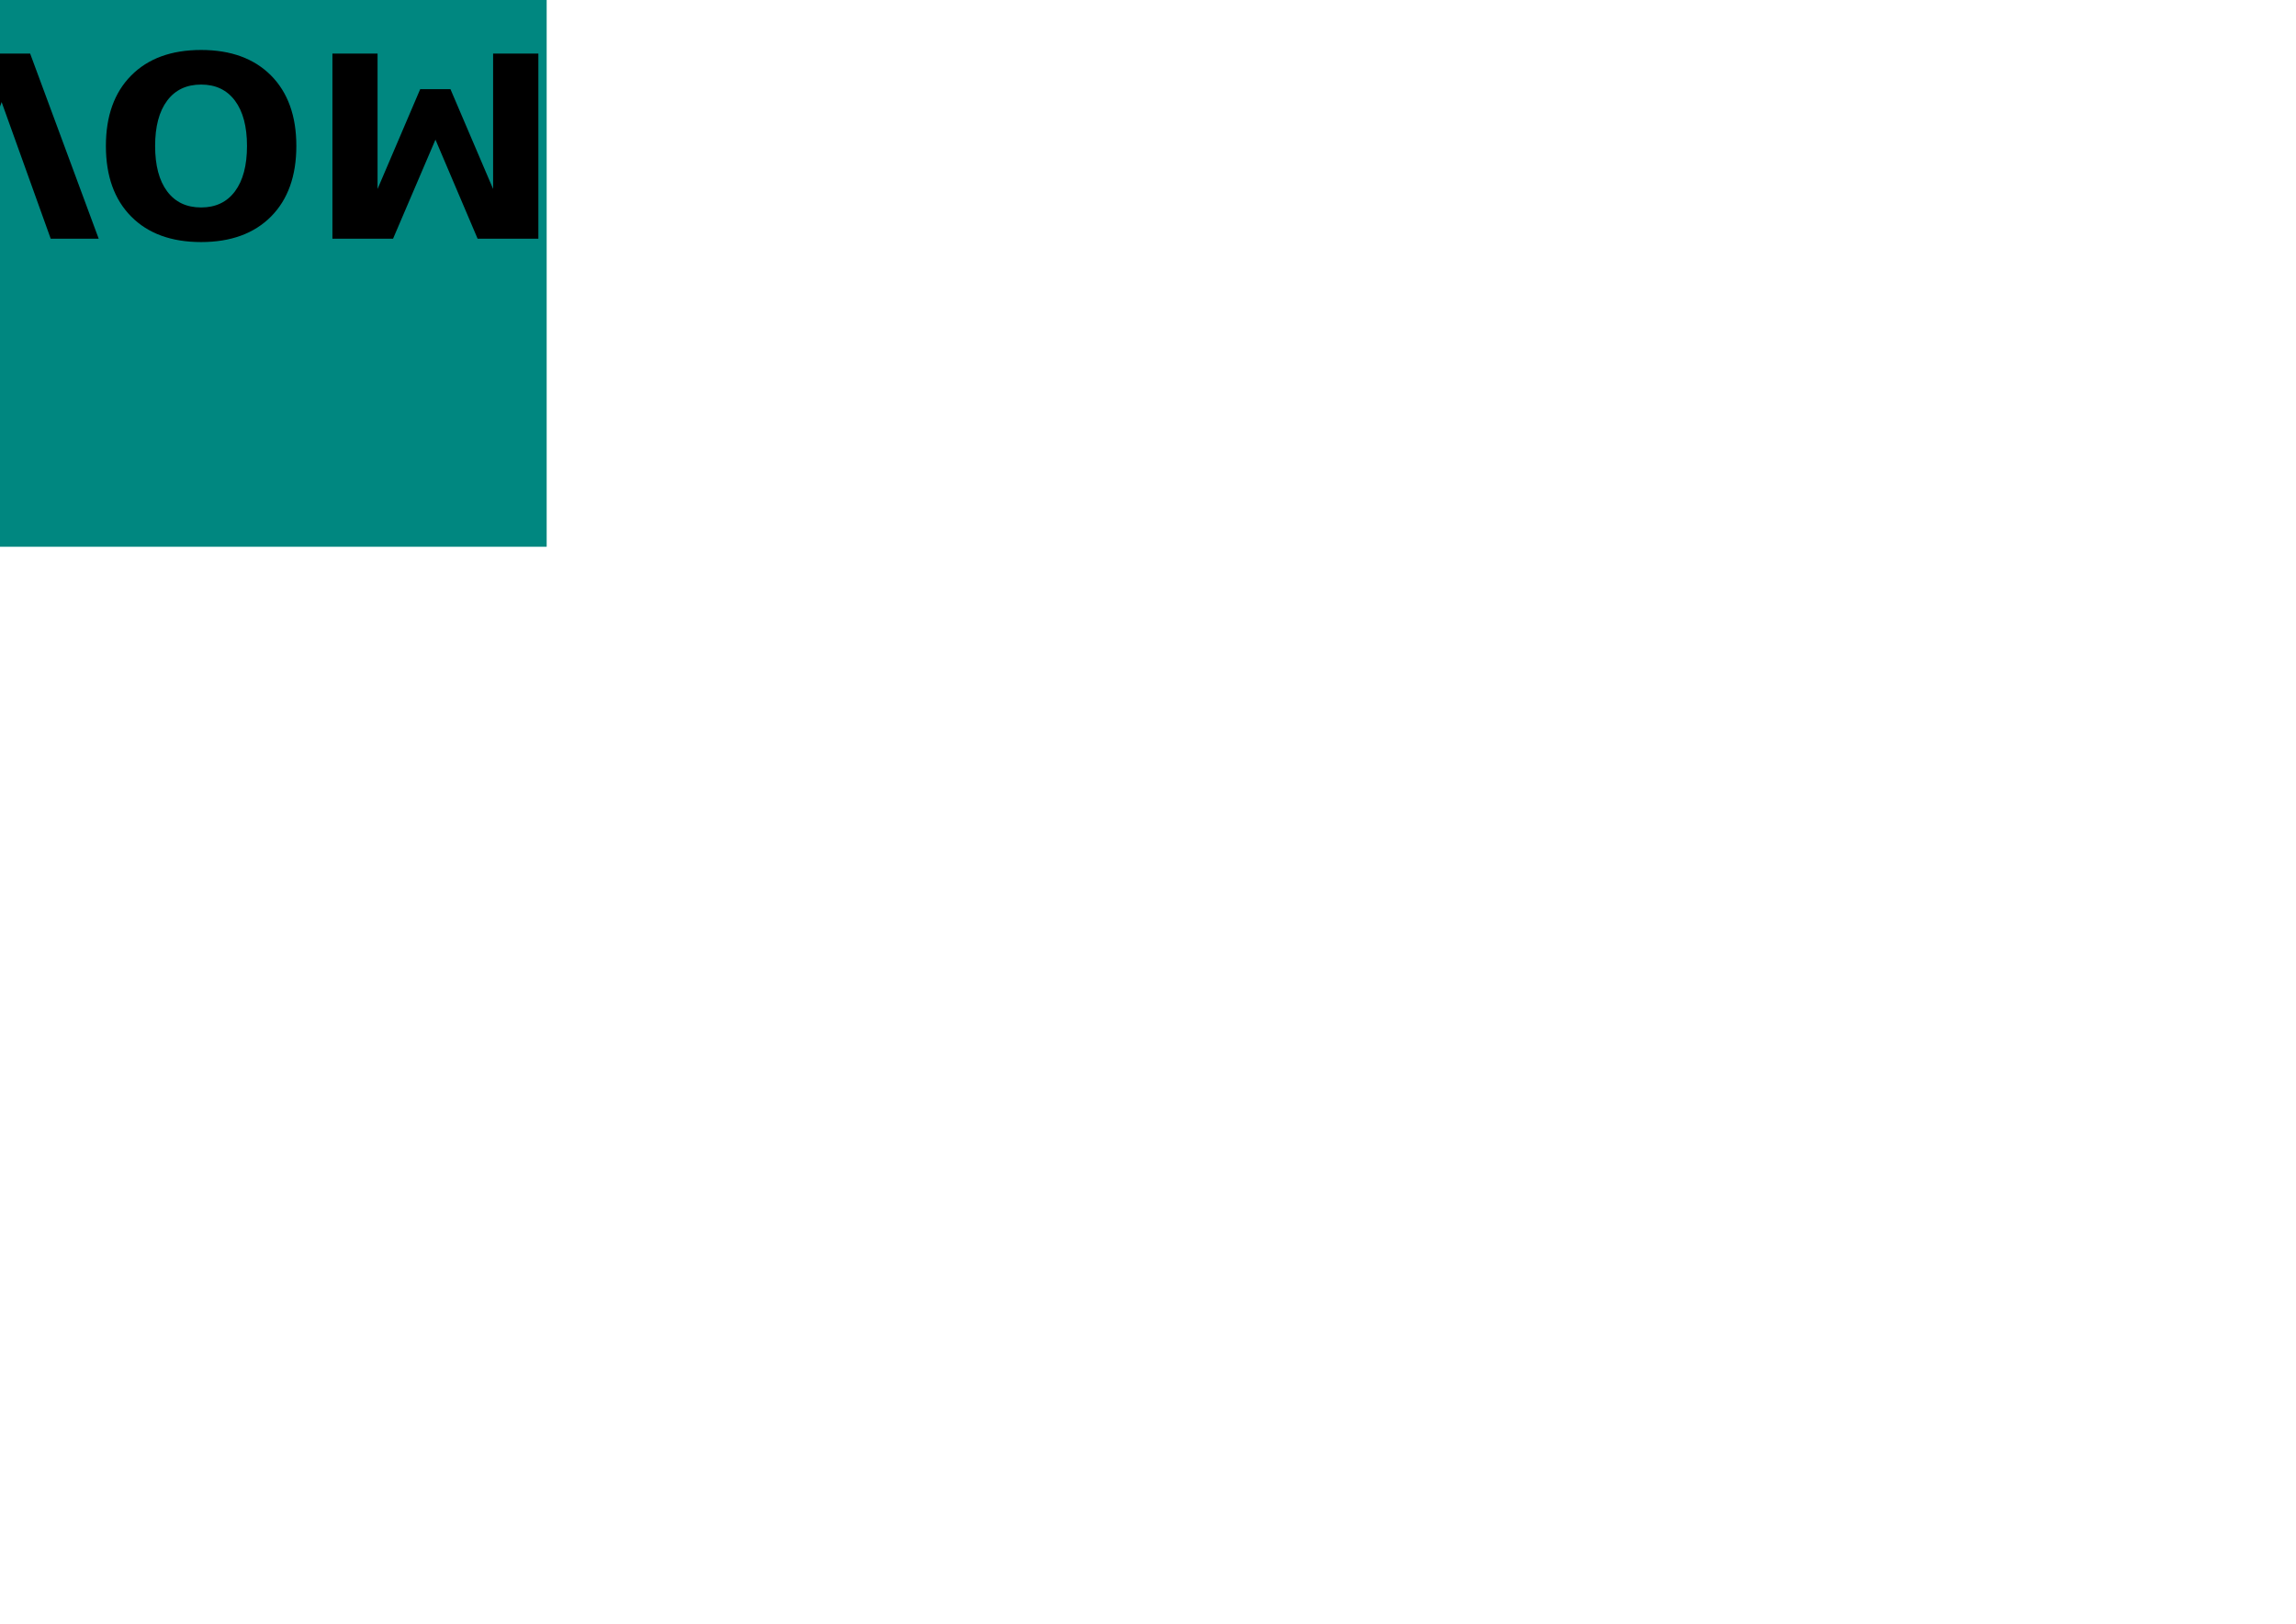
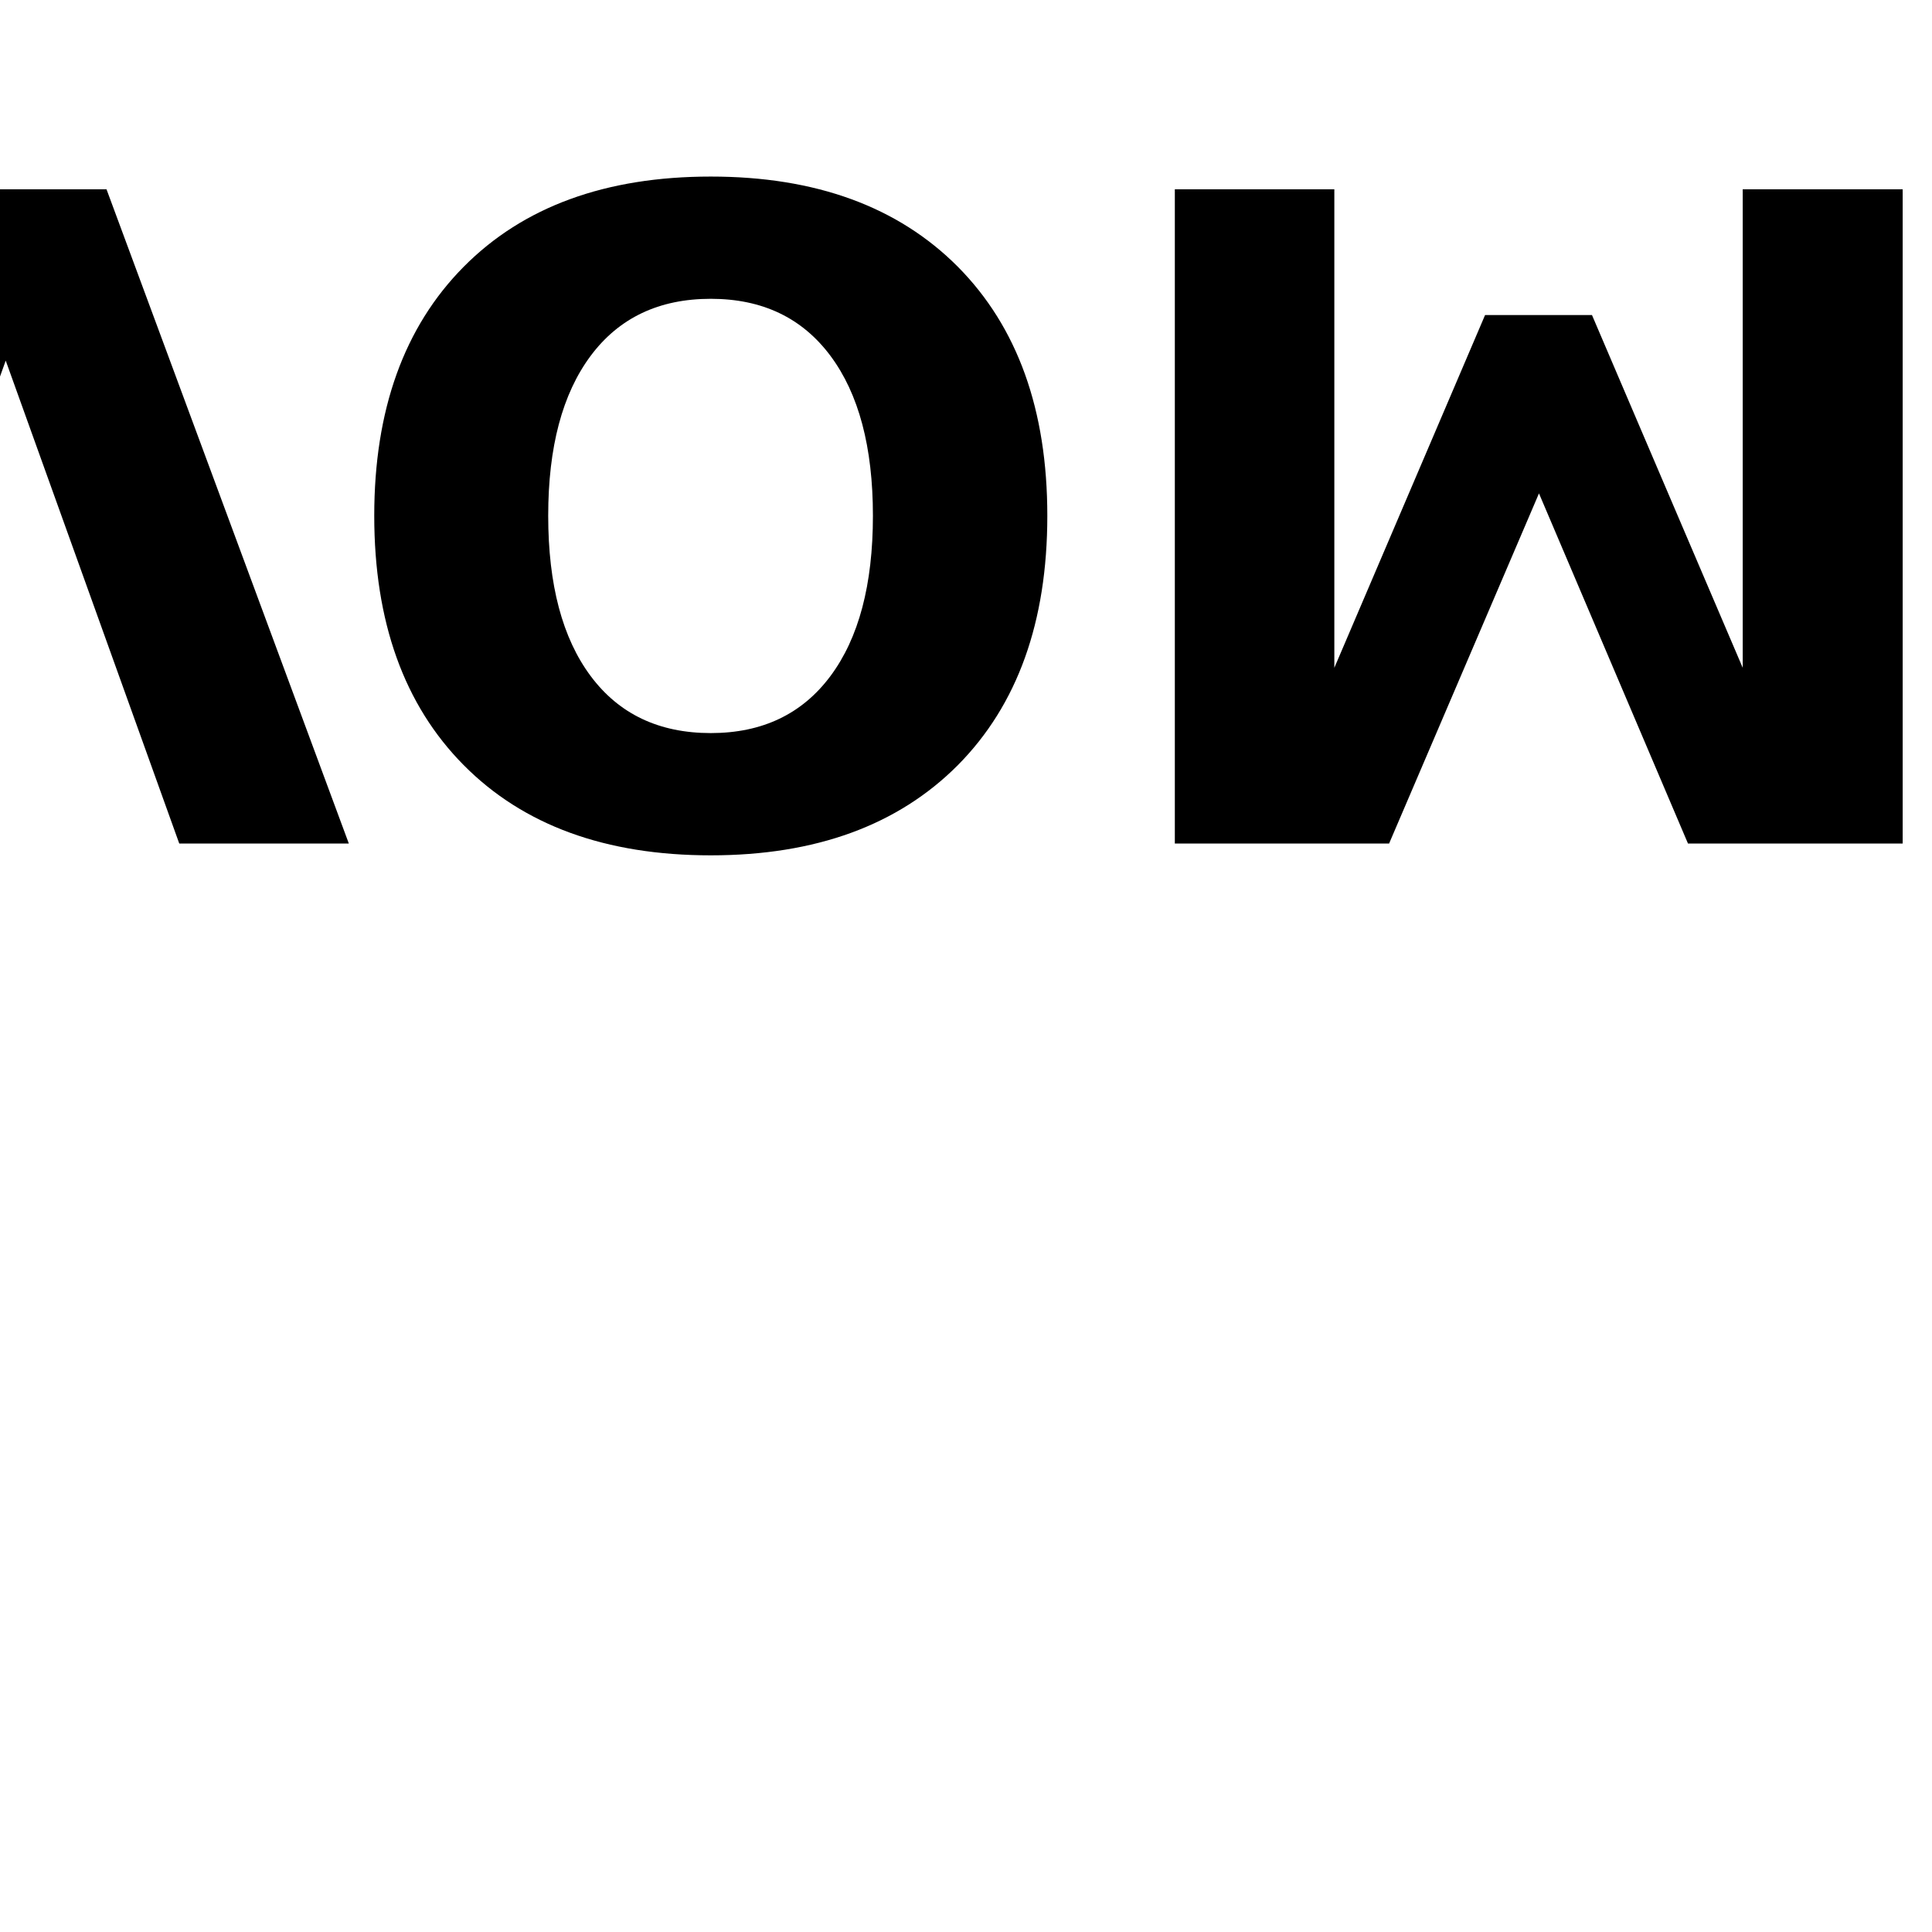
- <svg xmlns="http://www.w3.org/2000/svg" width="420mm" height="297mm" viewBox="0 0 420 297" version="1.1" id="svg1">
+ <svg xmlns="http://www.w3.org/2000/svg" width="100mm" height="100mm" viewBox="0 0 100 100" version="1.1" id="svg1">
  <defs id="defs1" />
-   <g id="layer1">
-     <path id="rect1" style="fill:#008780;stroke-width:0.385" d="M -100,-100 H 100 V 100 H -100 Z" />
+   <g id="layer1" />
+   <g id="layer2">
    <path d="M 98.482,43.66 H 87.369 L 79.657,25.538 71.9,43.66 H 60.809 V 9.797 h 8.256 V 34.565 l 7.802,-18.258 h 5.534 l 7.802,18.258 V 9.797 h 8.279 z M 36.79,37.944 c 2.661,0 4.725,-0.983 6.192,-2.949 1.467,-1.966 2.2,-4.733 2.2,-8.301 0,-3.553 -0.733,-6.313 -2.2,-8.279 -1.467,-1.966 -3.531,-2.949 -6.192,-2.949 -2.676,0 -4.748,0.983 -6.215,2.949 -1.467,1.966 -2.2,4.725 -2.2,8.279 0,3.568 0.733,6.336 2.2,8.301 1.467,1.966 3.538,2.949 6.215,2.949 z m 0,6.328 c -5.443,0 -9.708,-1.557 -12.792,-4.672 -3.085,-3.115 -4.627,-7.417 -4.627,-12.906 0,-5.474 1.542,-9.768 4.627,-12.883 3.085,-3.115 7.349,-4.672 12.792,-4.672 5.428,0 9.692,1.557 12.792,4.672 3.085,3.115 4.627,7.409 4.627,12.883 0,5.489 -1.542,9.791 -4.627,12.906 -3.1,3.115 -7.364,4.672 -12.792,4.672 z M 18.055,43.66 H 9.278 L 0.296,18.665 -8.663,43.66 H -17.441 L -4.898,9.797 H 5.513 Z m -39.987,0 h -23.566 v -6.6 H -30.664 V 30.755 H -44.613 V 24.154 h 9.313 4.636 V 16.397 H -45.996 V 9.797 h 24.065 z m -31.731,0 h -8.732 V 9.797 h 8.732 z m -13.246,0 h -31.209 v -6.6 h 11.227 V 9.797 h 8.732 V 37.06 h 11.25 z" id="text4" style="font-weight:bold;font-size:50.8px;font-family:Sans;-inkscape-font-specification:'Sans, Bold';stroke-width:0.265" aria-label="MOVEIT PRO" />
    <path d="M 51.858,-13.082 H 37.365 c -4.309,0 -7.613,-0.96 -9.912,-2.88 -2.313,-1.905 -3.47,-4.627 -3.47,-8.165 0,-3.553 1.157,-6.29 3.47,-8.211 2.298,-1.905 5.602,-2.858 9.912,-2.858 h 5.761 v -11.749 h 8.732 z m -8.732,-6.328 v -9.458 h -4.831 c -1.694,0 -3.001,0.408 -3.924,1.225 -0.922,0.832 -1.384,2.004 -1.384,3.516 0,1.512 0.461,2.676 1.384,3.493 0.922,0.817 2.23,1.225 3.924,1.225 z m -37.719,-8.687 c -1.83,0 -3.138,0.34 -3.924,1.021 -0.801,0.68 -1.202,1.799 -1.202,3.357 0,1.542 0.401,2.646 1.202,3.311 0.786,0.665 2.094,0.998 3.924,0.998 h 3.674 v -8.687 z m 3.674,-6.033 v -12.815 h 8.732 v 33.863 H 4.477 c -4.461,0 -7.727,-0.748 -9.798,-2.245 -2.087,-1.497 -3.13,-3.863 -3.13,-7.099 0,-2.238 0.544,-4.075 1.633,-5.512 1.074,-1.436 2.699,-2.495 4.876,-3.175 -1.195,-0.272 -2.261,-0.892 -3.198,-1.86 -0.953,-0.953 -1.913,-2.404 -2.88,-4.355 l -4.74,-9.617 h 9.299 l 4.128,8.415 c 0.832,1.694 1.678,2.85 2.54,3.47 0.847,0.62 1.981,0.93 3.402,0.93 z m -42.504,15.332 c 2.661,0 4.725,-0.983 6.192,-2.949 1.467,-1.966 2.2,-4.733 2.2,-8.301 0,-3.553 -0.733,-6.313 -2.2,-8.279 -1.467,-1.966 -3.531,-2.949 -6.192,-2.949 -2.676,0 -4.748,0.983 -6.215,2.949 -1.467,1.966 -2.2,4.725 -2.2,8.279 0,3.568 0.733,6.336 2.2,8.301 1.467,1.966 3.538,2.949 6.215,2.949 z m 0,6.328 c -5.443,0 -9.708,-1.557 -12.792,-4.672 -3.085,-3.115 -4.627,-7.417 -4.627,-12.906 0,-5.474 1.542,-9.768 4.627,-12.883 3.085,-3.115 7.349,-4.672 12.792,-4.672 5.428,0 9.692,1.557 12.792,4.672 3.085,3.115 4.627,7.409 4.627,12.883 0,5.489 -1.542,9.791 -4.627,12.906 -3.1,3.115 -7.364,4.672 -12.792,4.672 z" id="text4-2" style="font-weight:bold;font-size:50.8px;font-family:Sans;-inkscape-font-specification:'Sans, Bold';stroke-width:0.265" aria-label="MOVEIT PRO" />
  </g>
</svg>
